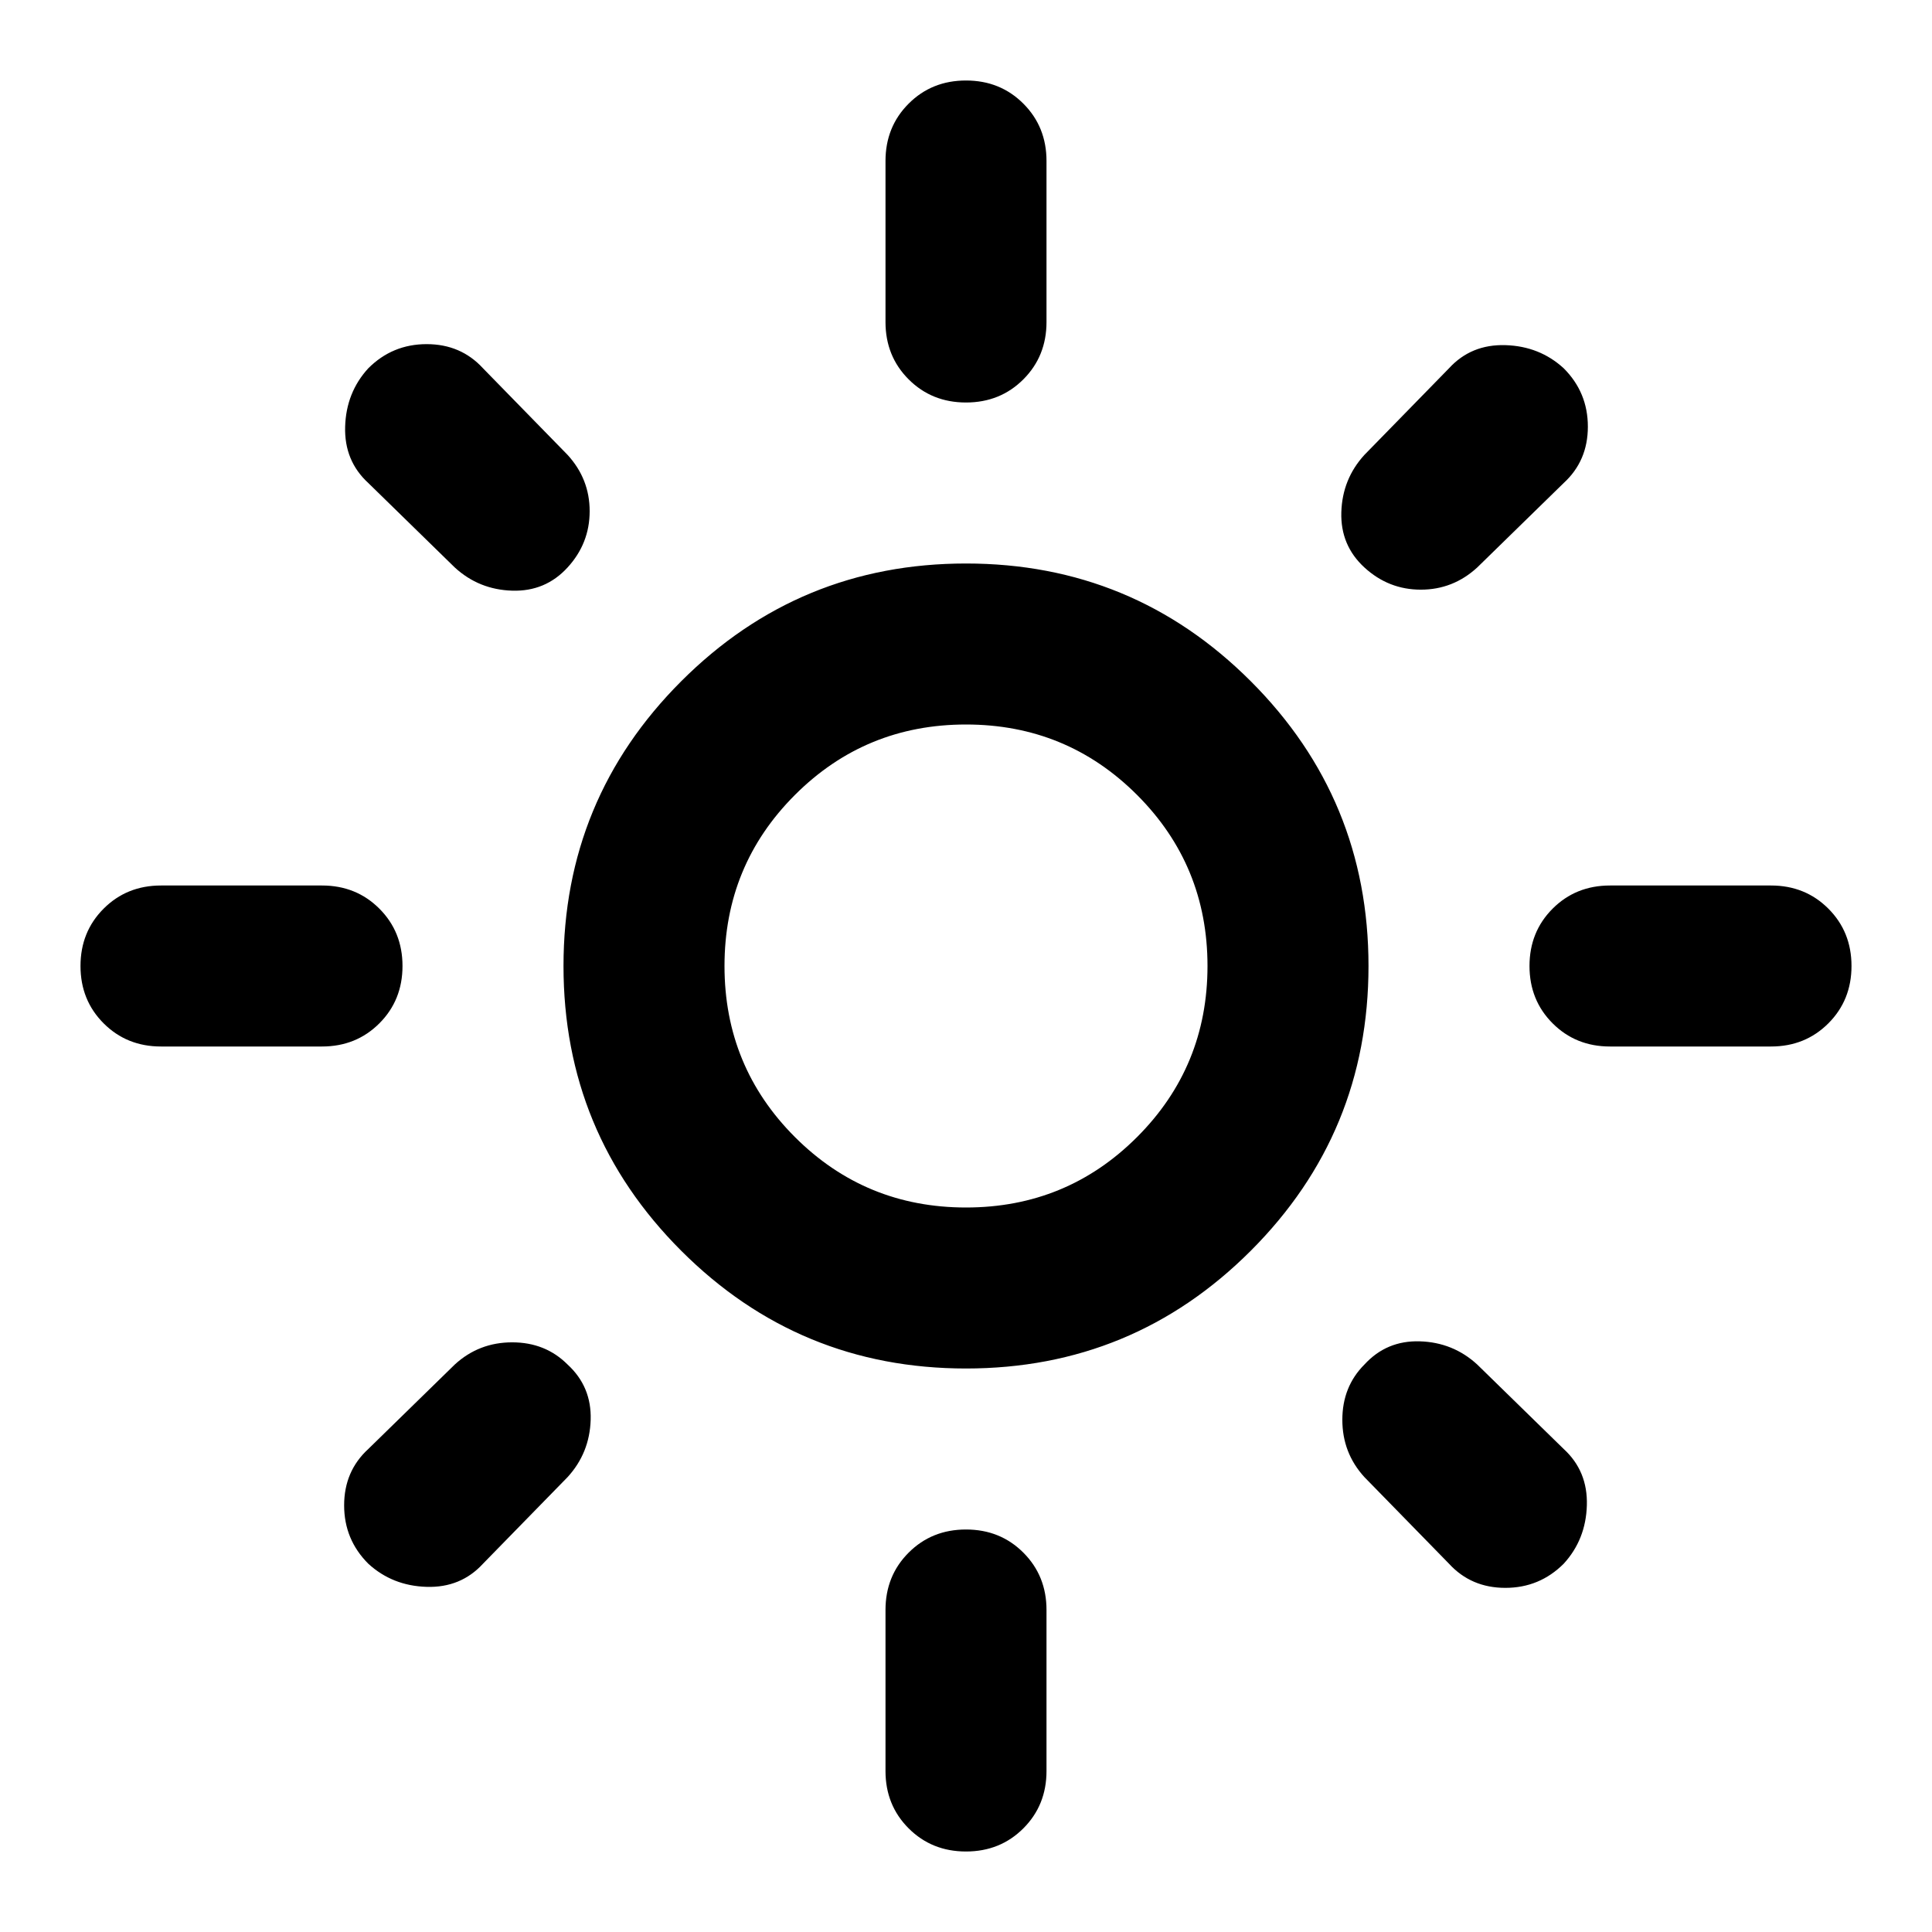
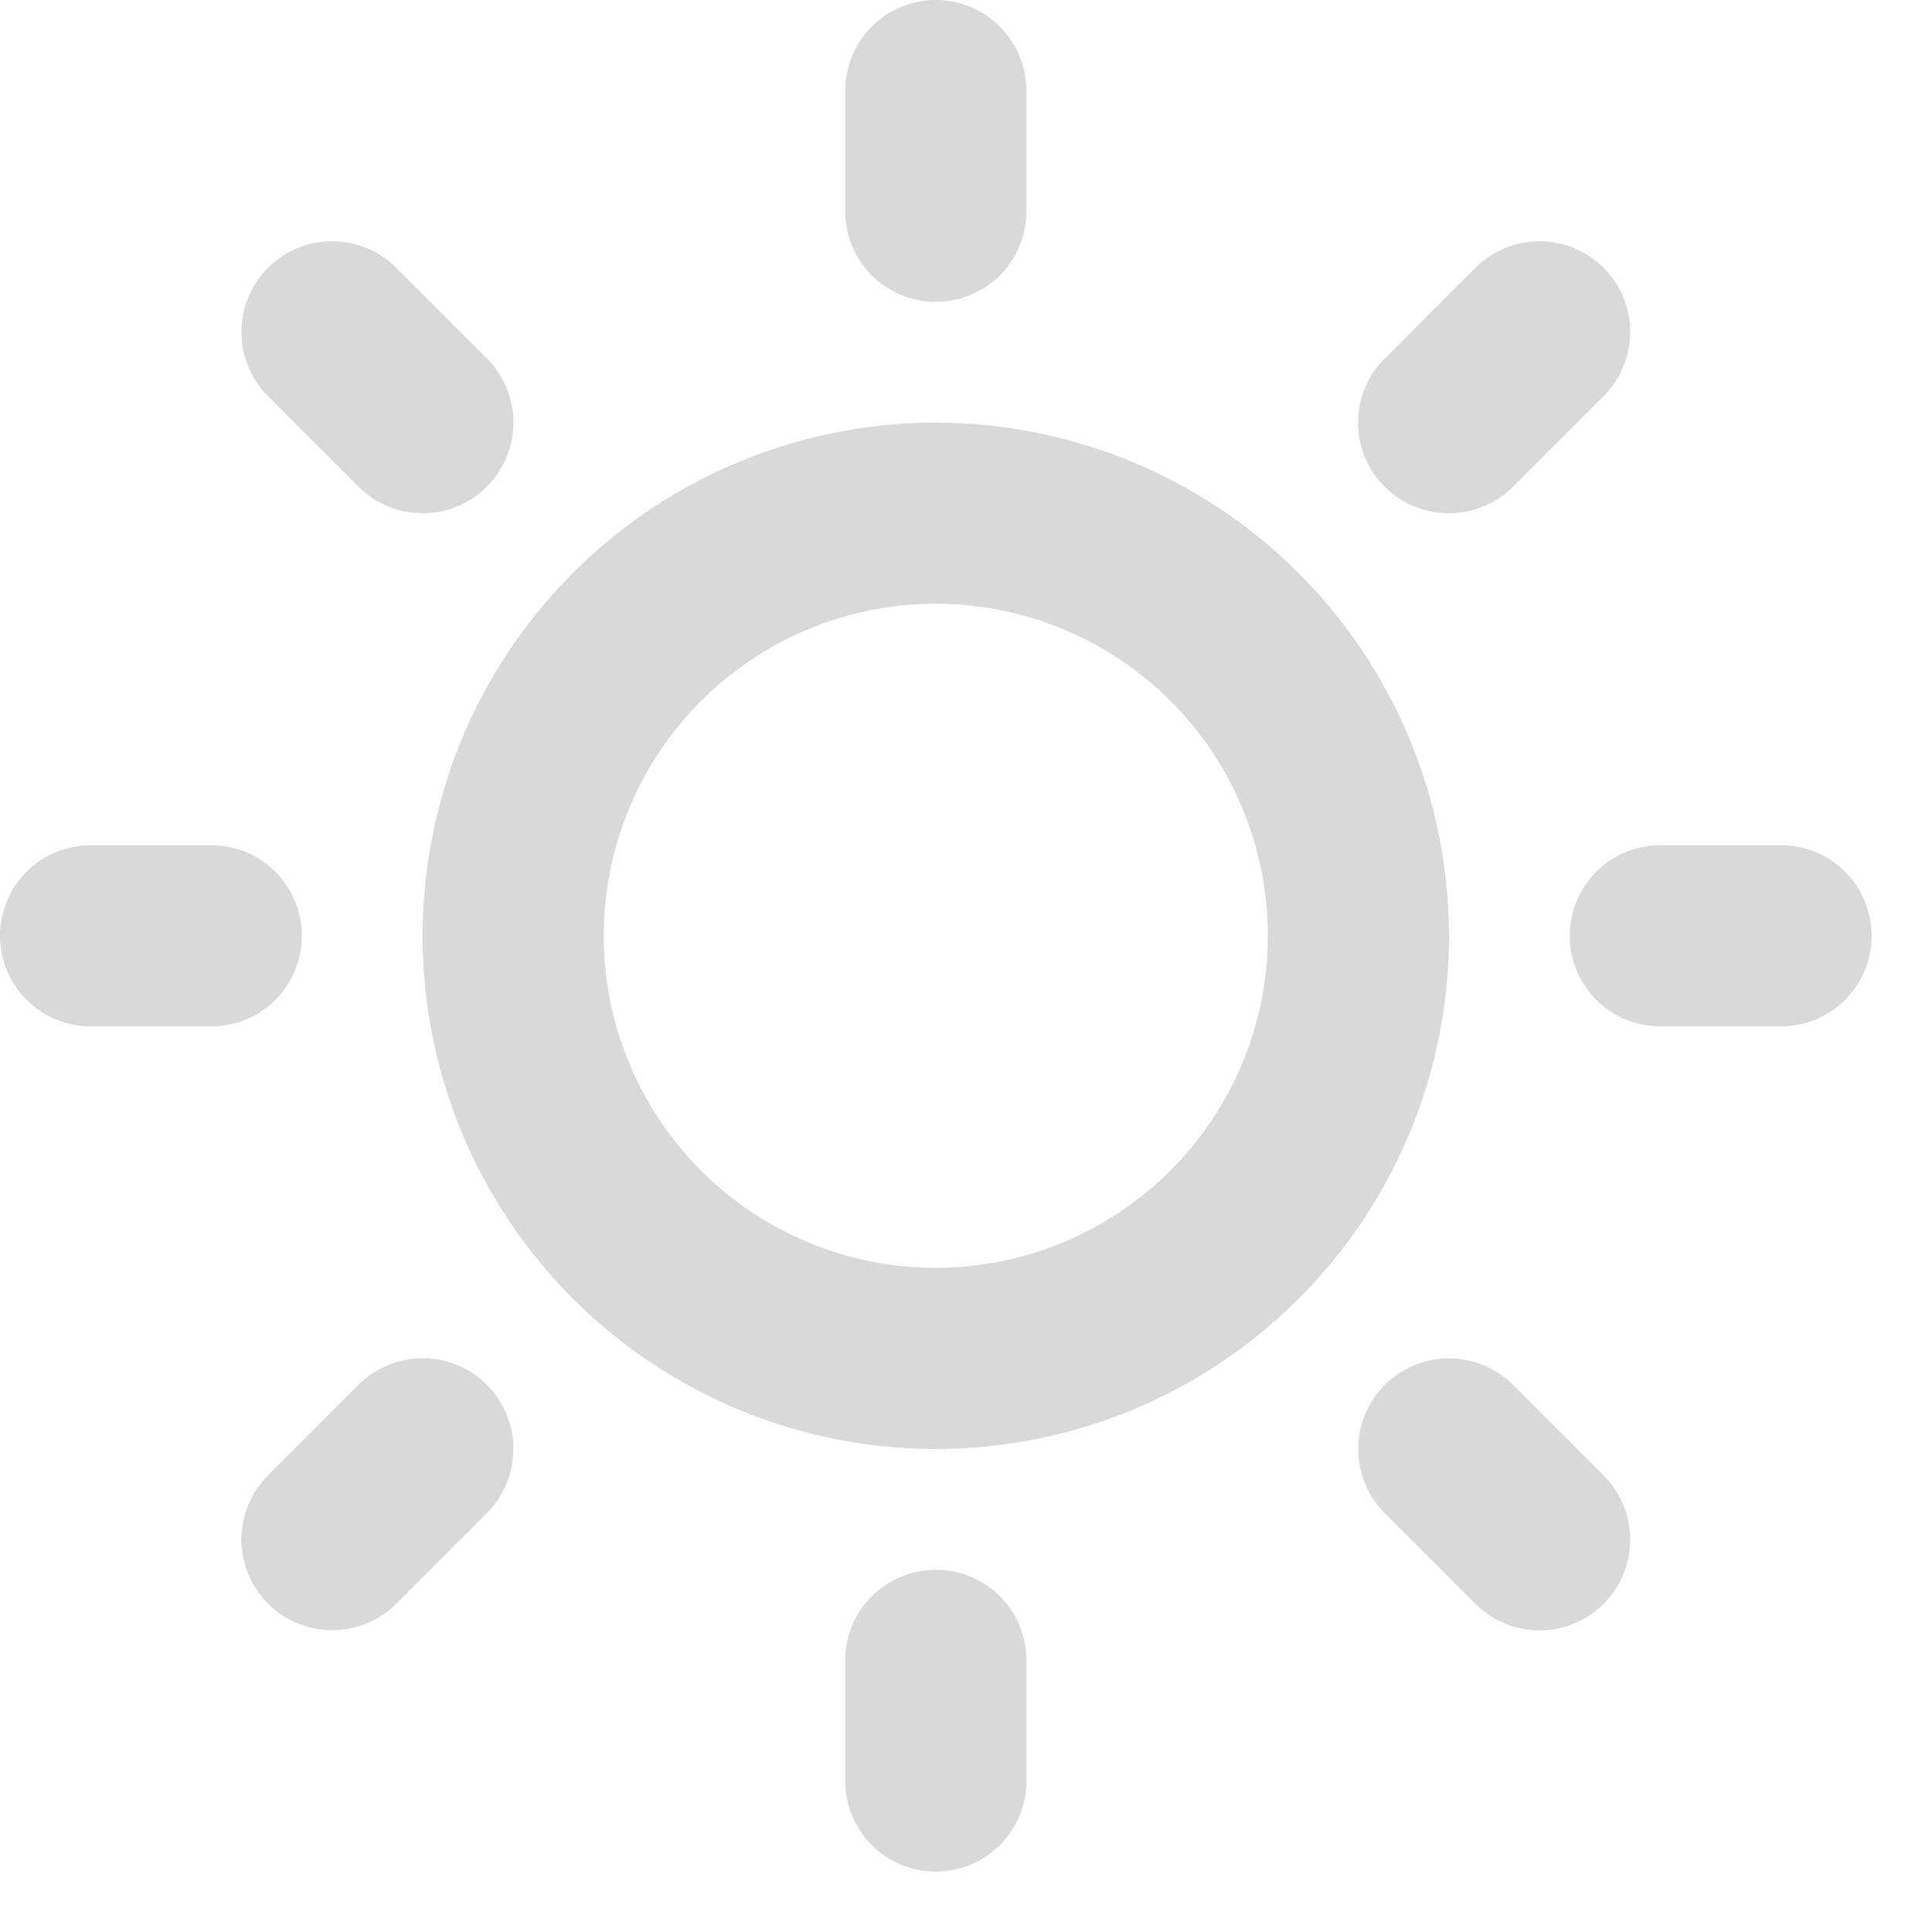
- <svg xmlns="http://www.w3.org/2000/svg" height="24" viewBox="0 -960 960 960" width="24">
-   <path d="M480-360q50 0 85-35t35-85q0-50-35-85t-85-35q-50 0-85 35t-35 85q0 50 35 85t85 35Zm0 80q-83 0-141.5-58.5T280-480q0-83 58.5-141.5T480-680q83 0 141.5 58.5T680-480q0 83-58.5 141.5T480-280ZM80-440q-17 0-28.5-11.5T40-480q0-17 11.5-28.5T80-520h80q17 0 28.5 11.5T200-480q0 17-11.5 28.5T160-440H80Zm720 0q-17 0-28.5-11.5T760-480q0-17 11.5-28.5T800-520h80q17 0 28.5 11.5T920-480q0 17-11.5 28.5T880-440h-80ZM480-760q-17 0-28.5-11.5T440-800v-80q0-17 11.5-28.5T480-920q17 0 28.5 11.5T520-880v80q0 17-11.5 28.5T480-760Zm0 720q-17 0-28.5-11.5T440-80v-80q0-17 11.5-28.5T480-200q17 0 28.5 11.5T520-160v80q0 17-11.5 28.5T480-40ZM226-678l-43-42q-12-11-11.5-28t11.5-29q12-12 29-12t28 12l42 43q11 12 11 28t-11 28q-11 12-27.5 11.5T226-678Zm494 495-42-43q-11-12-11-28.5t11-27.5q11-12 27.5-11.5T734-282l43 42q12 11 11.5 28T777-183q-12 12-29 12t-28-12Zm-42-495q-12-11-11.5-27.5T678-734l42-43q11-12 28-11.5t29 11.5q12 12 12 29t-12 28l-43 42q-12 11-28 11t-28-11ZM183-183q-12-12-12-29t12-28l43-42q12-11 28.5-11t27.5 11q12 11 11.5 27.5T282-226l-42 43q-11 12-28 11.5T183-183Zm297-297Z" />
+ <svg xmlns="http://www.w3.org/2000/svg" width="24" height="24" viewBox="0 0 24 24" fill="none">
+   <path id="light mode" d="M10.5 2.625V1.125C10.5 0.827 10.618 0.54 10.829 0.33C11.04 0.119 11.327 0 11.625 0C11.923 0 12.21 0.119 12.421 0.33C12.632 0.54 12.75 0.827 12.75 1.125V2.625C12.75 2.923 12.632 3.21 12.421 3.421C12.21 3.631 11.923 3.75 11.625 3.75C11.327 3.75 11.04 3.631 10.829 3.421C10.618 3.21 10.5 2.923 10.5 2.625ZM18 11.625C18 12.886 17.626 14.118 16.926 15.167C16.225 16.215 15.229 17.032 14.065 17.515C12.9 17.997 11.618 18.123 10.381 17.878C9.145 17.631 8.009 17.024 7.117 16.133C6.226 15.241 5.618 14.105 5.372 12.869C5.127 11.632 5.253 10.35 5.735 9.185C6.218 8.021 7.035 7.025 8.083 6.324C9.132 5.624 10.364 5.25 11.625 5.25C13.315 5.252 14.936 5.924 16.131 7.119C17.326 8.314 17.998 9.935 18 11.625ZM15.75 11.625C15.75 10.809 15.508 10.012 15.055 9.333C14.602 8.655 13.957 8.126 13.204 7.814C12.45 7.502 11.62 7.42 10.82 7.579C10.02 7.738 9.285 8.131 8.708 8.708C8.131 9.285 7.738 10.02 7.579 10.82C7.42 11.62 7.502 12.45 7.814 13.204C8.126 13.957 8.655 14.602 9.333 15.055C10.012 15.508 10.809 15.75 11.625 15.75C12.719 15.749 13.767 15.314 14.54 14.54C15.314 13.767 15.749 12.719 15.75 11.625ZM4.454 6.046C4.559 6.151 4.683 6.234 4.82 6.29C4.956 6.347 5.103 6.376 5.251 6.376C5.399 6.376 5.545 6.347 5.682 6.29C5.819 6.234 5.943 6.151 6.048 6.046C6.152 5.941 6.235 5.817 6.292 5.68C6.349 5.544 6.378 5.397 6.378 5.249C6.378 5.101 6.349 4.955 6.292 4.818C6.235 4.681 6.152 4.557 6.048 4.452L4.923 3.327C4.711 3.116 4.425 2.997 4.126 2.997C3.827 2.997 3.54 3.116 3.329 3.327C3.118 3.539 2.999 3.825 2.999 4.124C2.999 4.423 3.118 4.71 3.329 4.921L4.454 6.046ZM4.454 17.202L3.329 18.327C3.224 18.432 3.141 18.556 3.085 18.693C3.028 18.829 2.999 18.976 2.999 19.124C2.999 19.272 3.028 19.419 3.085 19.555C3.141 19.692 3.224 19.816 3.329 19.921C3.54 20.132 3.827 20.251 4.126 20.251C4.274 20.251 4.42 20.222 4.557 20.165C4.694 20.109 4.818 20.026 4.923 19.921L6.048 18.796C6.259 18.585 6.378 18.298 6.378 17.999C6.378 17.7 6.259 17.413 6.048 17.202C5.836 16.991 5.55 16.872 5.251 16.872C4.952 16.872 4.665 16.991 4.454 17.202ZM18 6.375C18.148 6.375 18.294 6.346 18.431 6.29C18.567 6.233 18.691 6.15 18.796 6.046L19.921 4.921C20.026 4.816 20.109 4.692 20.165 4.555C20.222 4.419 20.251 4.272 20.251 4.124C20.251 3.976 20.222 3.83 20.165 3.693C20.109 3.556 20.026 3.432 19.921 3.327C19.816 3.223 19.692 3.14 19.555 3.083C19.419 3.026 19.272 2.997 19.124 2.997C18.976 2.997 18.829 3.026 18.693 3.083C18.556 3.14 18.432 3.223 18.327 3.327L17.202 4.452C17.044 4.61 16.936 4.81 16.892 5.029C16.848 5.248 16.871 5.475 16.956 5.681C17.042 5.887 17.187 6.063 17.372 6.187C17.558 6.31 17.777 6.376 18 6.375ZM18.796 17.204C18.585 16.993 18.298 16.874 17.999 16.874C17.7 16.874 17.413 16.993 17.202 17.204C16.991 17.415 16.872 17.702 16.872 18.001C16.872 18.3 16.991 18.587 17.202 18.798L18.327 19.923C18.538 20.134 18.825 20.253 19.124 20.253C19.423 20.253 19.71 20.134 19.921 19.923C20.132 19.712 20.251 19.425 20.251 19.126C20.251 18.827 20.132 18.54 19.921 18.329L18.796 17.204ZM3.75 11.625C3.75 11.327 3.631 11.04 3.421 10.829C3.21 10.618 2.923 10.5 2.625 10.5H1.125C0.827 10.5 0.54 10.618 0.33 10.829C0.119 11.04 0 11.327 0 11.625C0 11.923 0.119 12.21 0.33 12.421C0.54 12.632 0.827 12.75 1.125 12.75H2.625C2.923 12.75 3.21 12.632 3.421 12.421C3.631 12.21 3.75 11.923 3.75 11.625ZM11.625 19.5C11.327 19.5 11.04 19.619 10.829 19.829C10.618 20.041 10.5 20.327 10.5 20.625V22.125C10.5 22.423 10.618 22.709 10.829 22.921C11.04 23.131 11.327 23.25 11.625 23.25C11.923 23.25 12.21 23.131 12.421 22.921C12.632 22.709 12.75 22.423 12.75 22.125V20.625C12.75 20.327 12.632 20.041 12.421 19.829C12.21 19.619 11.923 19.5 11.625 19.5ZM22.125 10.5H20.625C20.327 10.5 20.041 10.618 19.829 10.829C19.619 11.04 19.5 11.327 19.5 11.625C19.5 11.923 19.619 12.21 19.829 12.421C20.041 12.632 20.327 12.75 20.625 12.75H22.125C22.423 12.75 22.709 12.632 22.921 12.421C23.131 12.21 23.25 11.923 23.25 11.625C23.25 11.327 23.131 11.04 22.921 10.829C22.709 10.618 22.423 10.5 22.125 10.5Z" fill="#D9D9D9" />
</svg>
